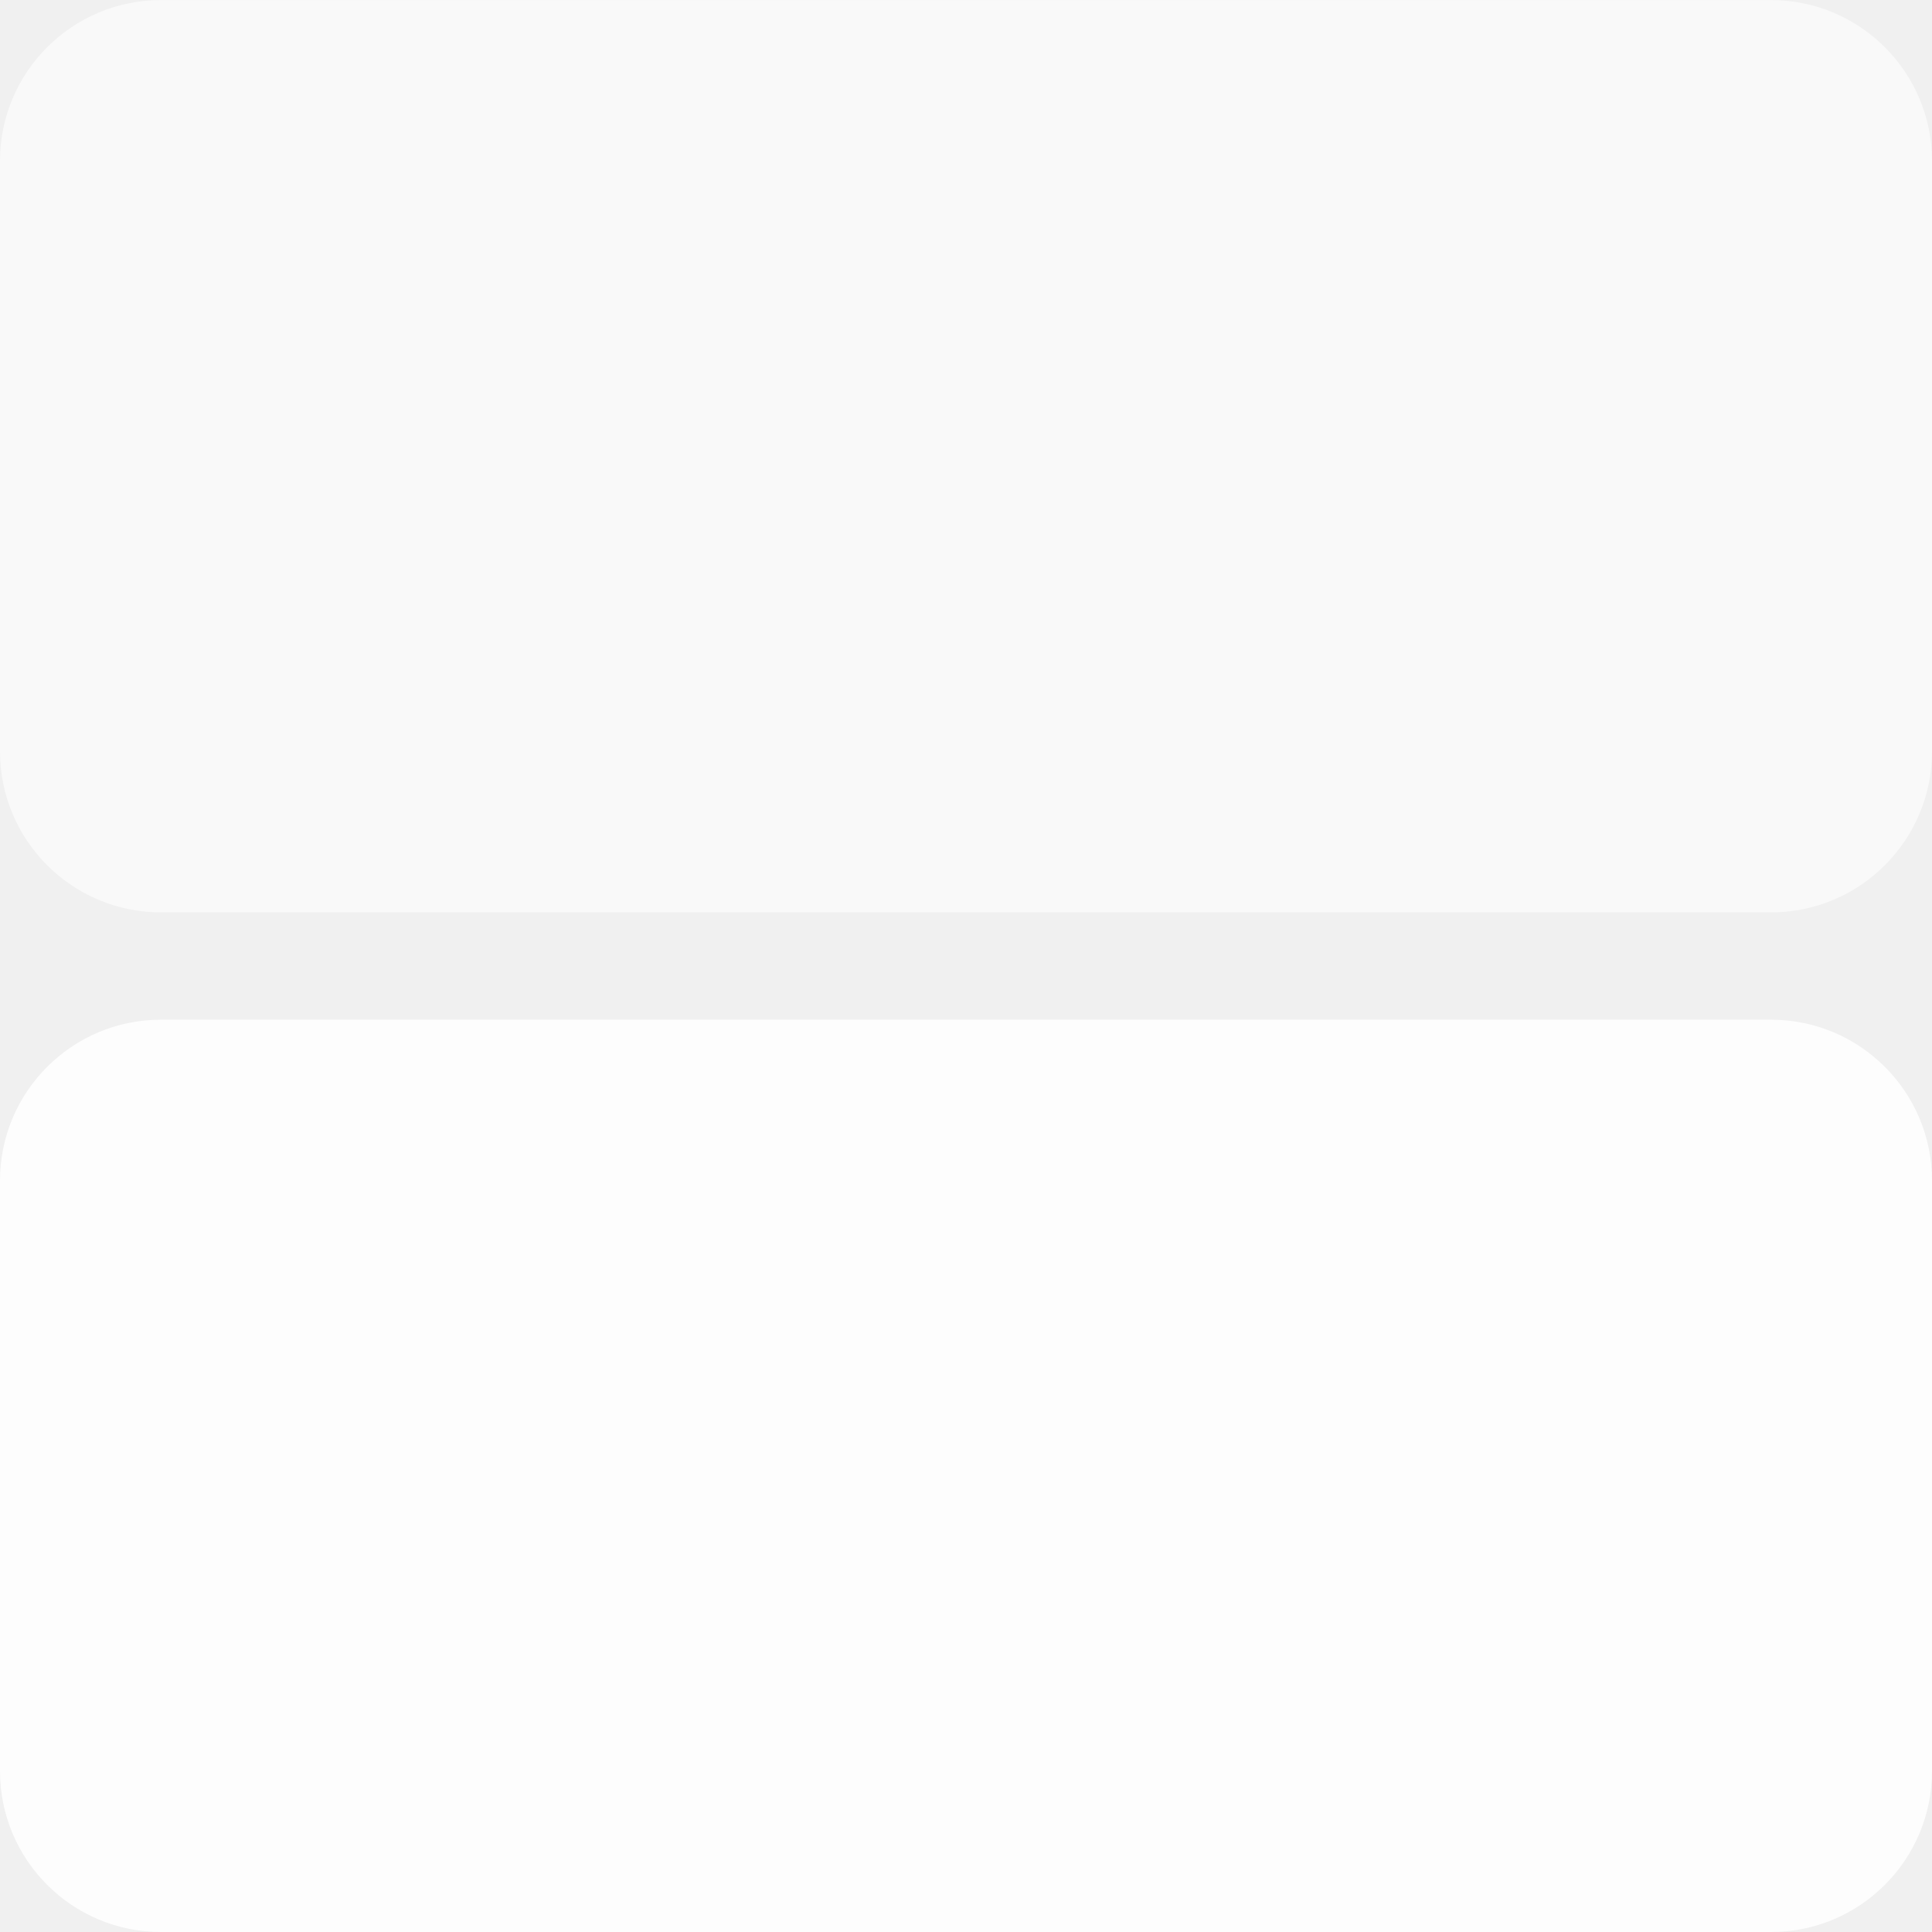
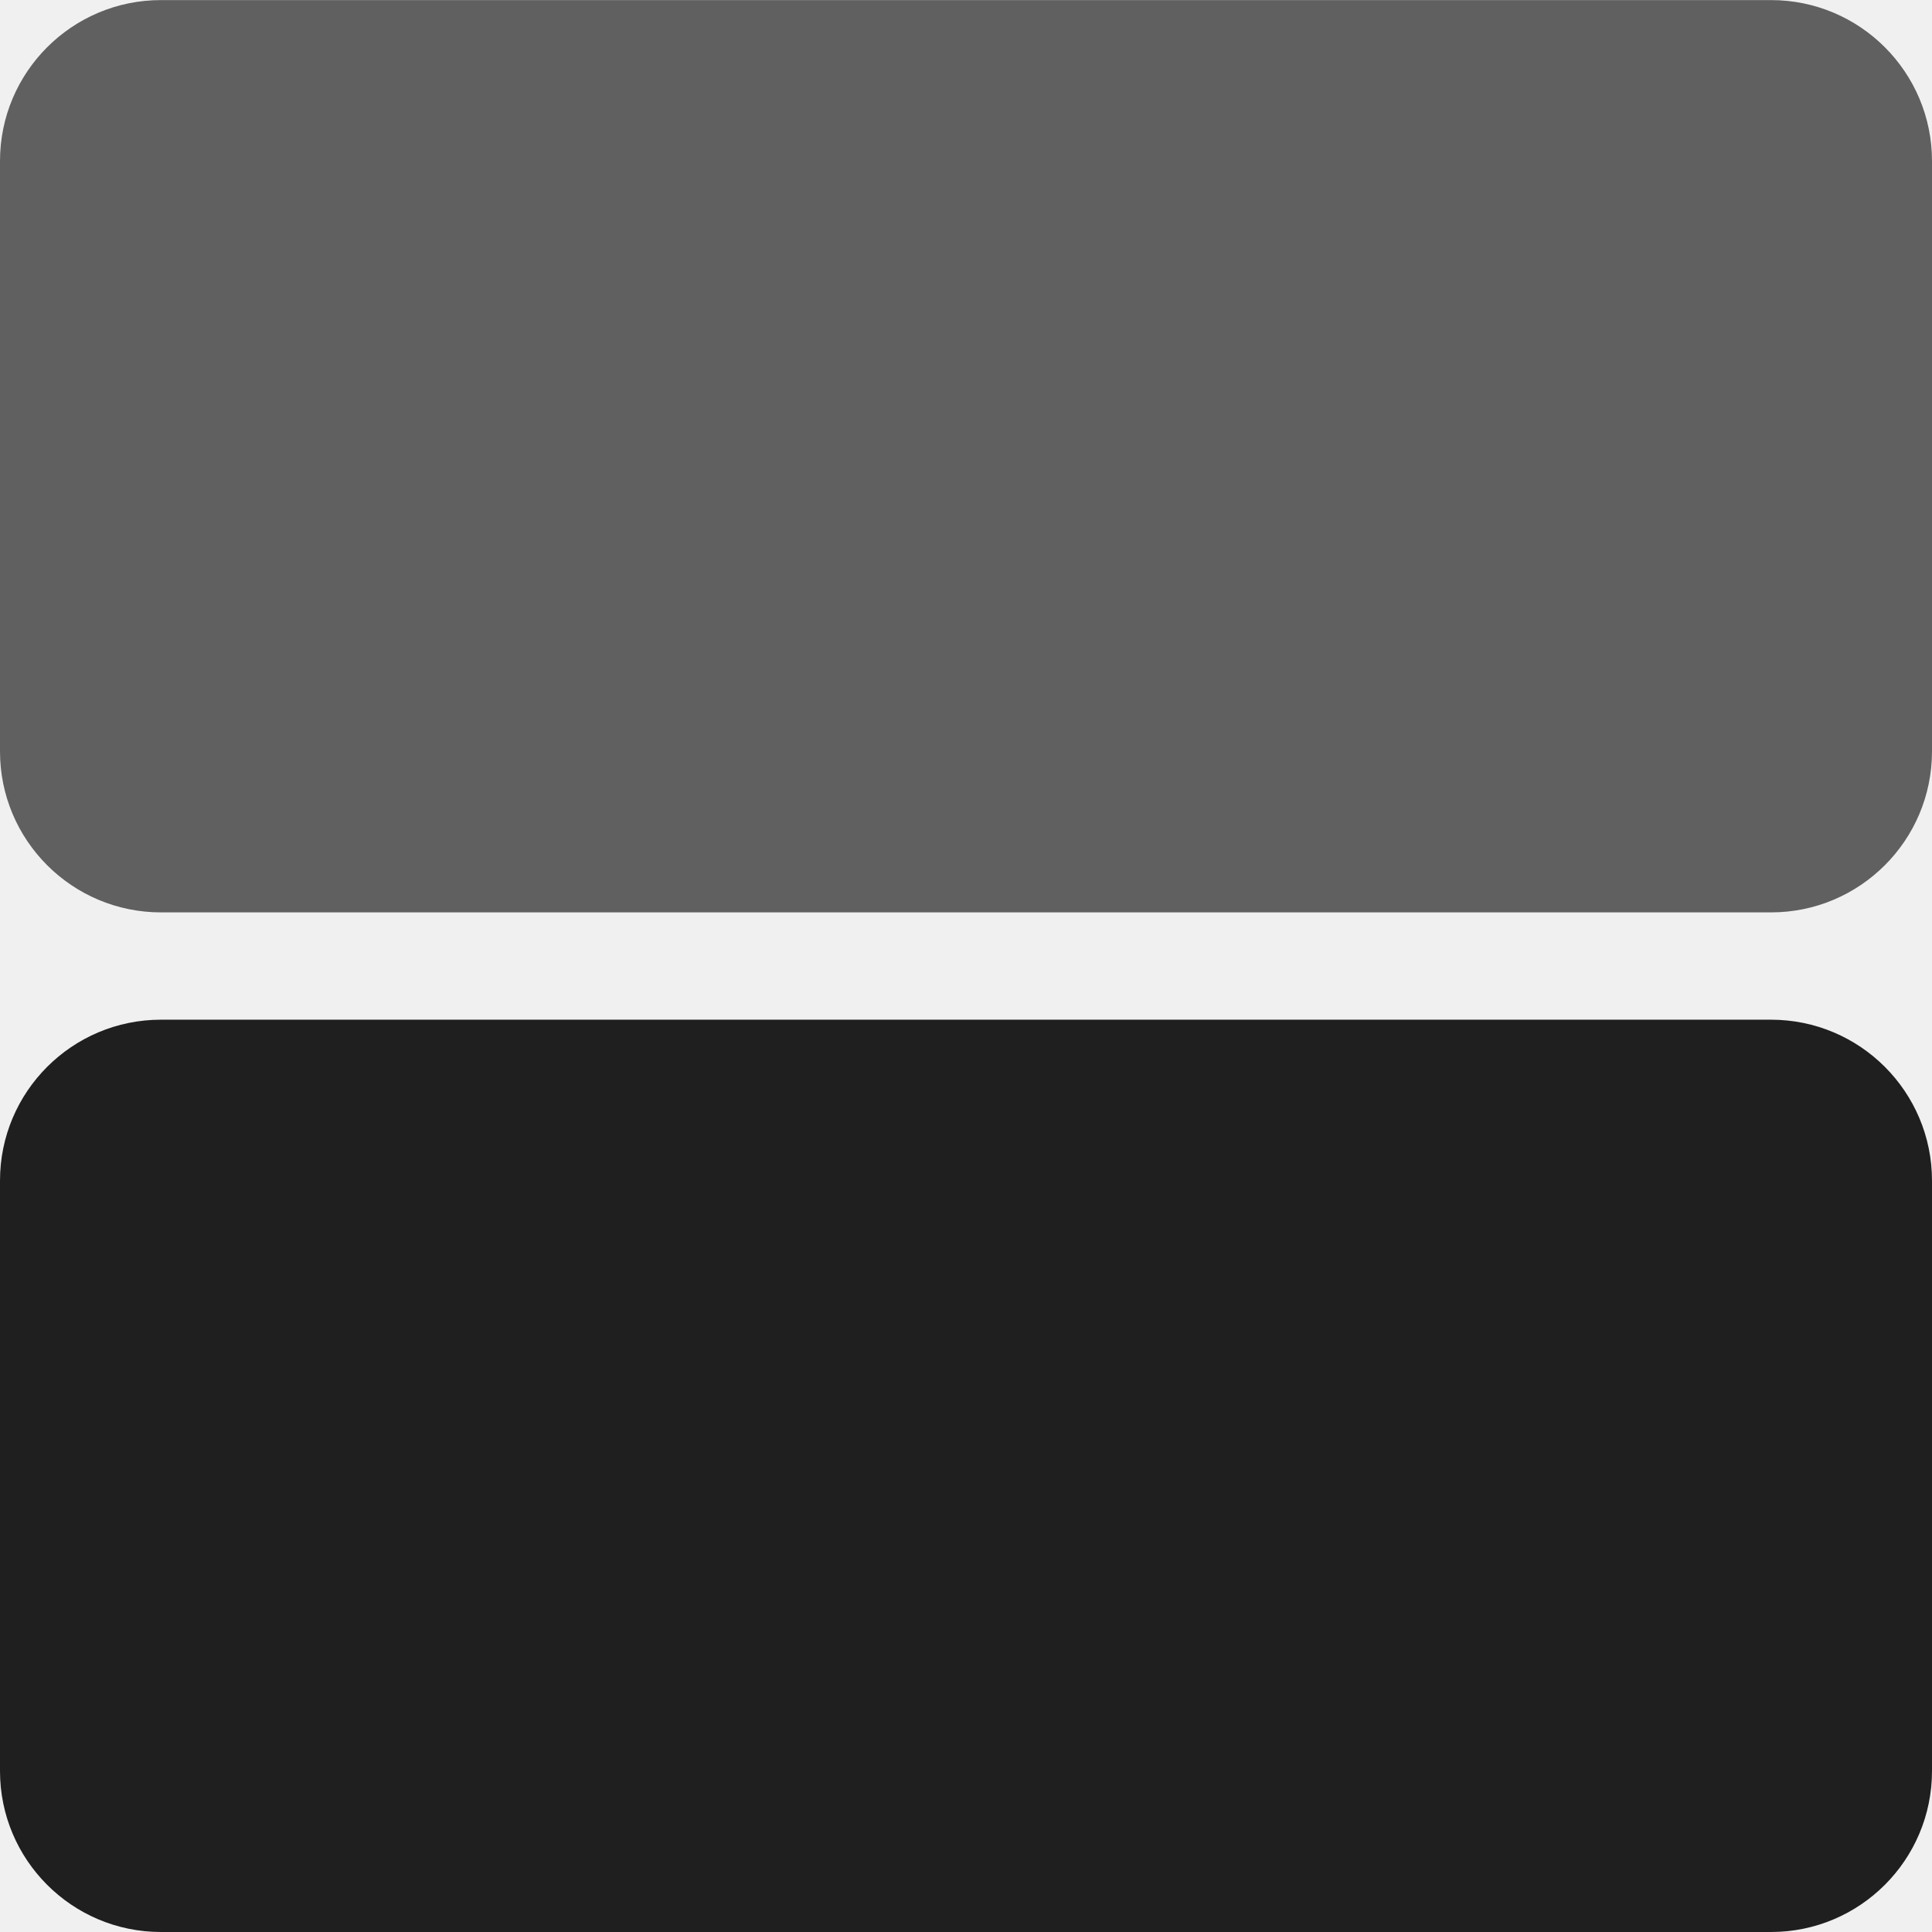
<svg xmlns="http://www.w3.org/2000/svg" width="24" height="24" viewBox="0 0 24 24" fill="none">
-   <rect x="24" y="24" width="24" height="11.333" rx="2" transform="rotate(-180 24 24)" fill="white" fill-opacity="0.87" />
-   <rect x="24" y="11.334" width="24" height="11.333" rx="2" transform="rotate(-180 24 11.334)" fill="white" fill-opacity="0.6" />
+   <rect x="24" y="24" width="24" height="11.333" rx="2" transform="rotate(-180 24 24)" fill="currentcolor" fill-opacity="0.87" />
+   <rect x="24" y="11.334" width="24" height="11.333" rx="2" transform="rotate(-180 24 11.334)" fill="currentcolor" fill-opacity="0.6" />
</svg>
